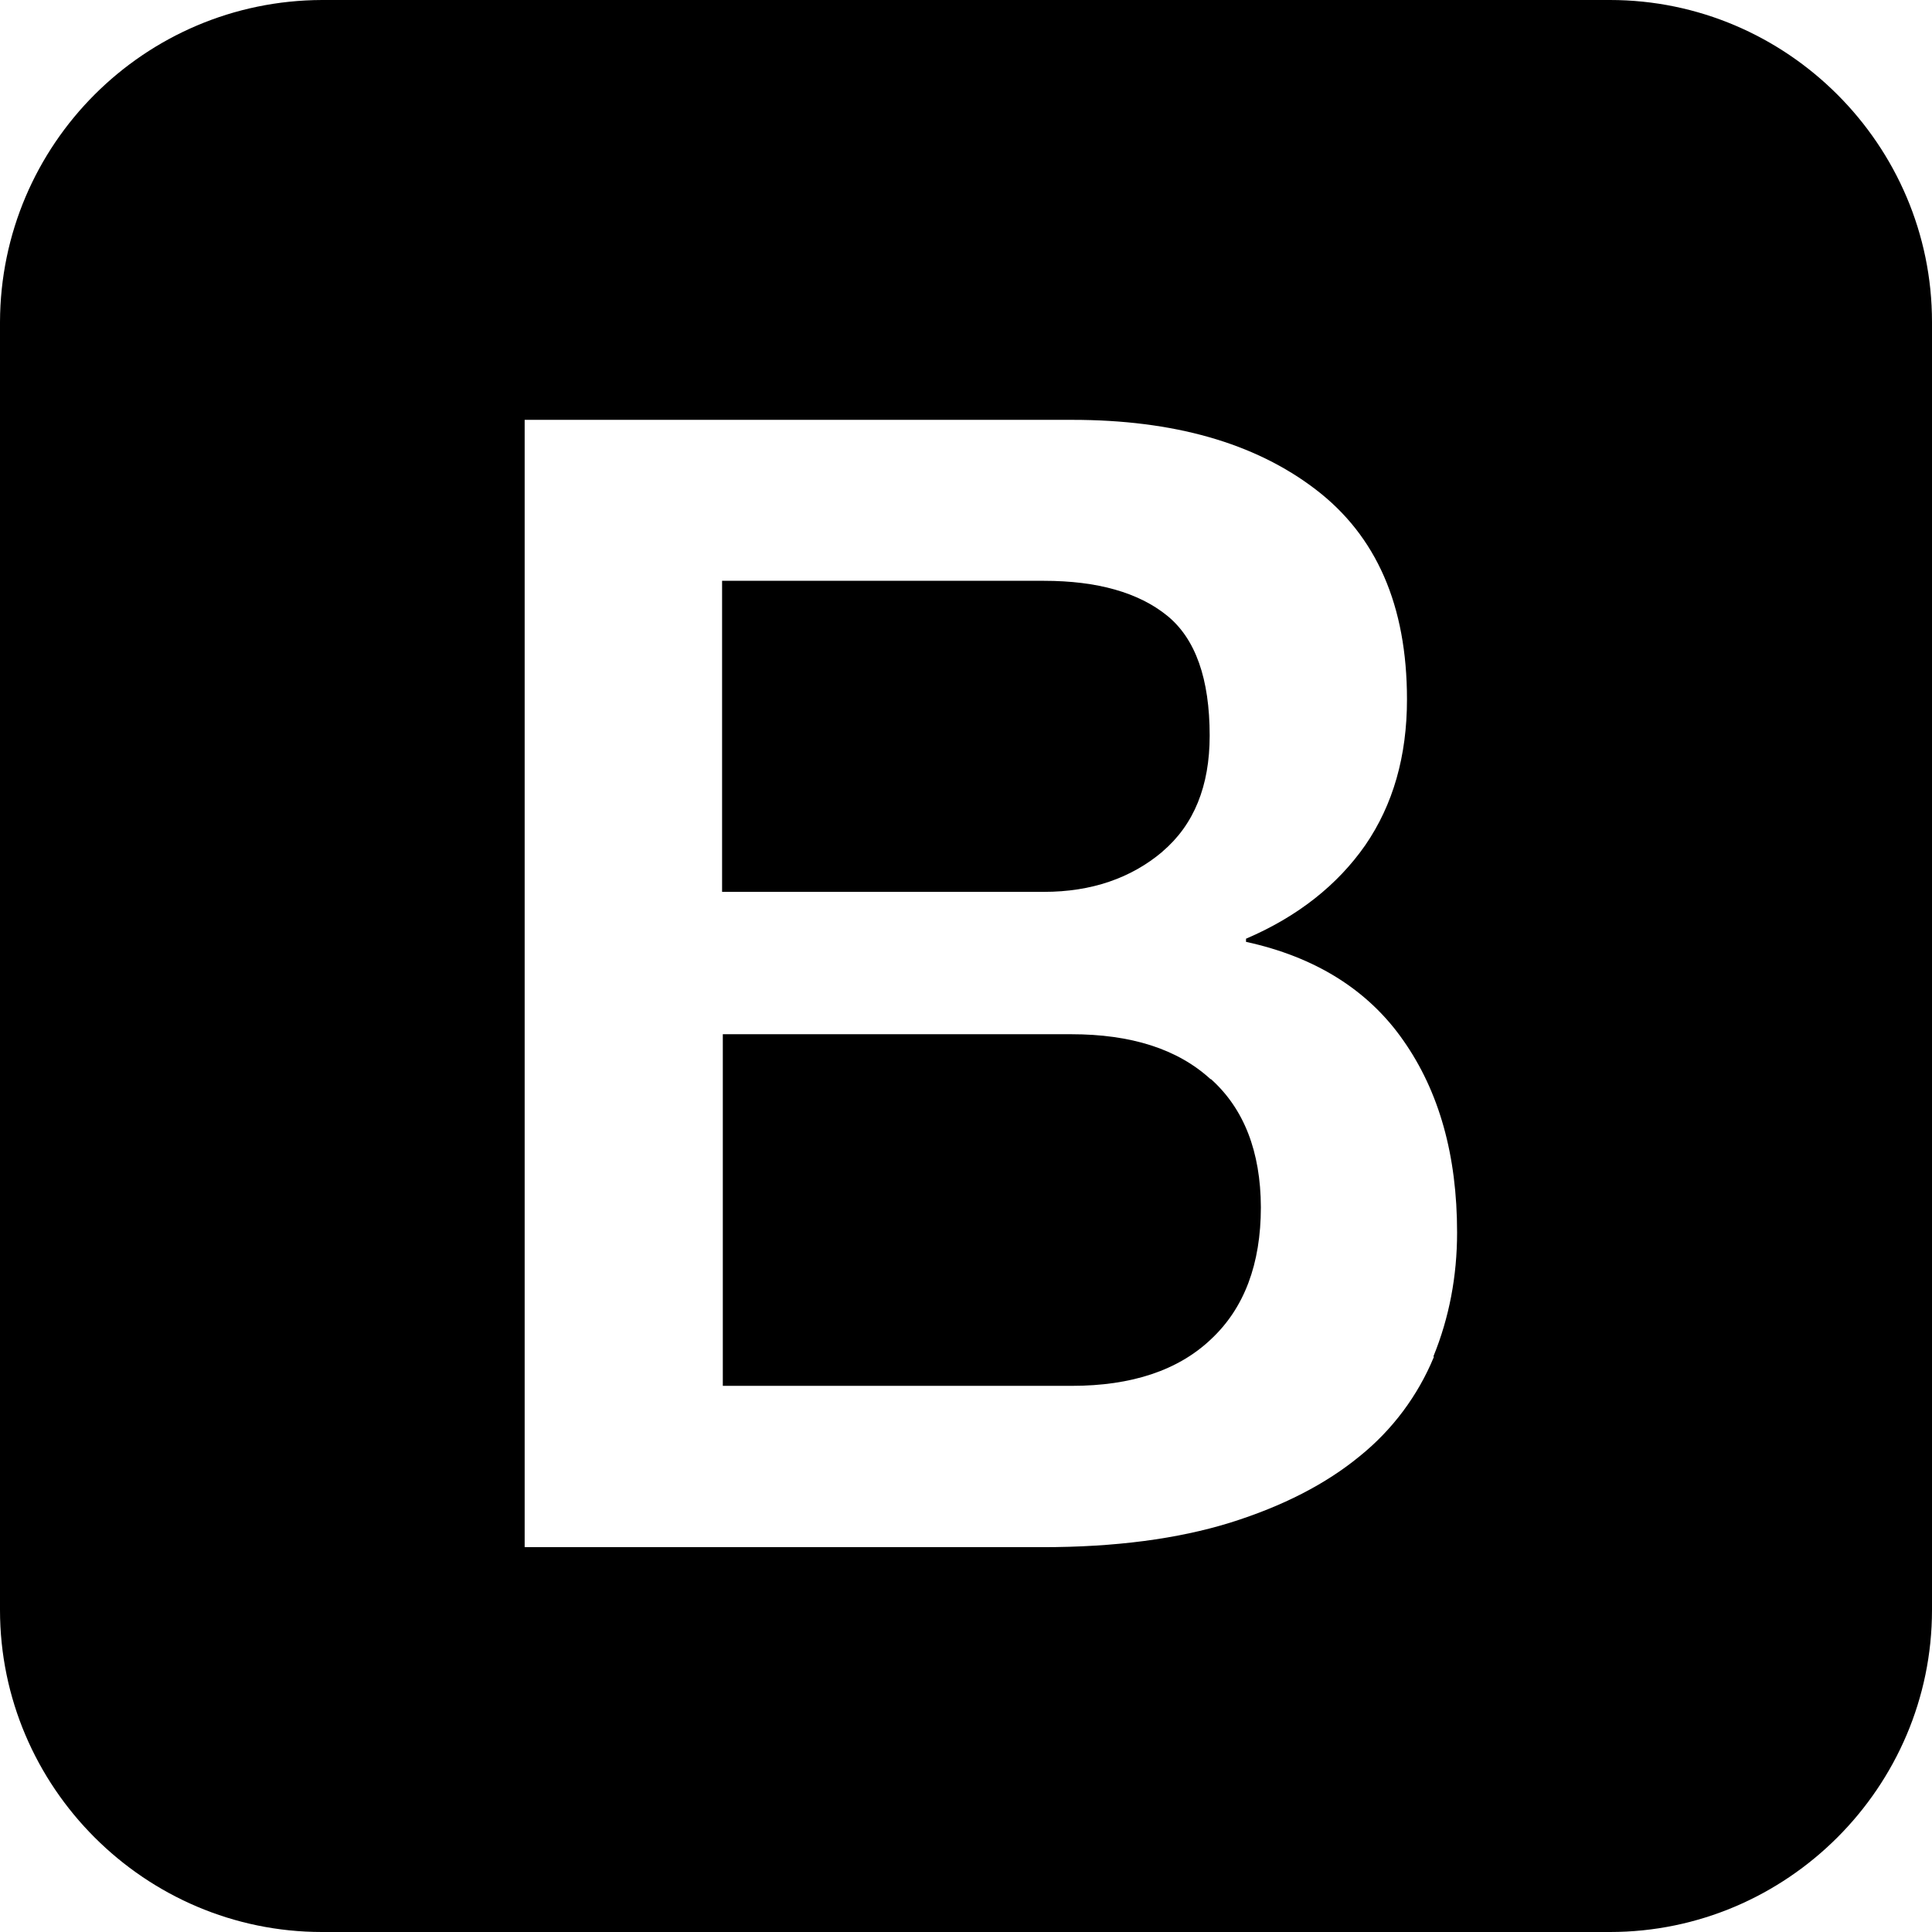
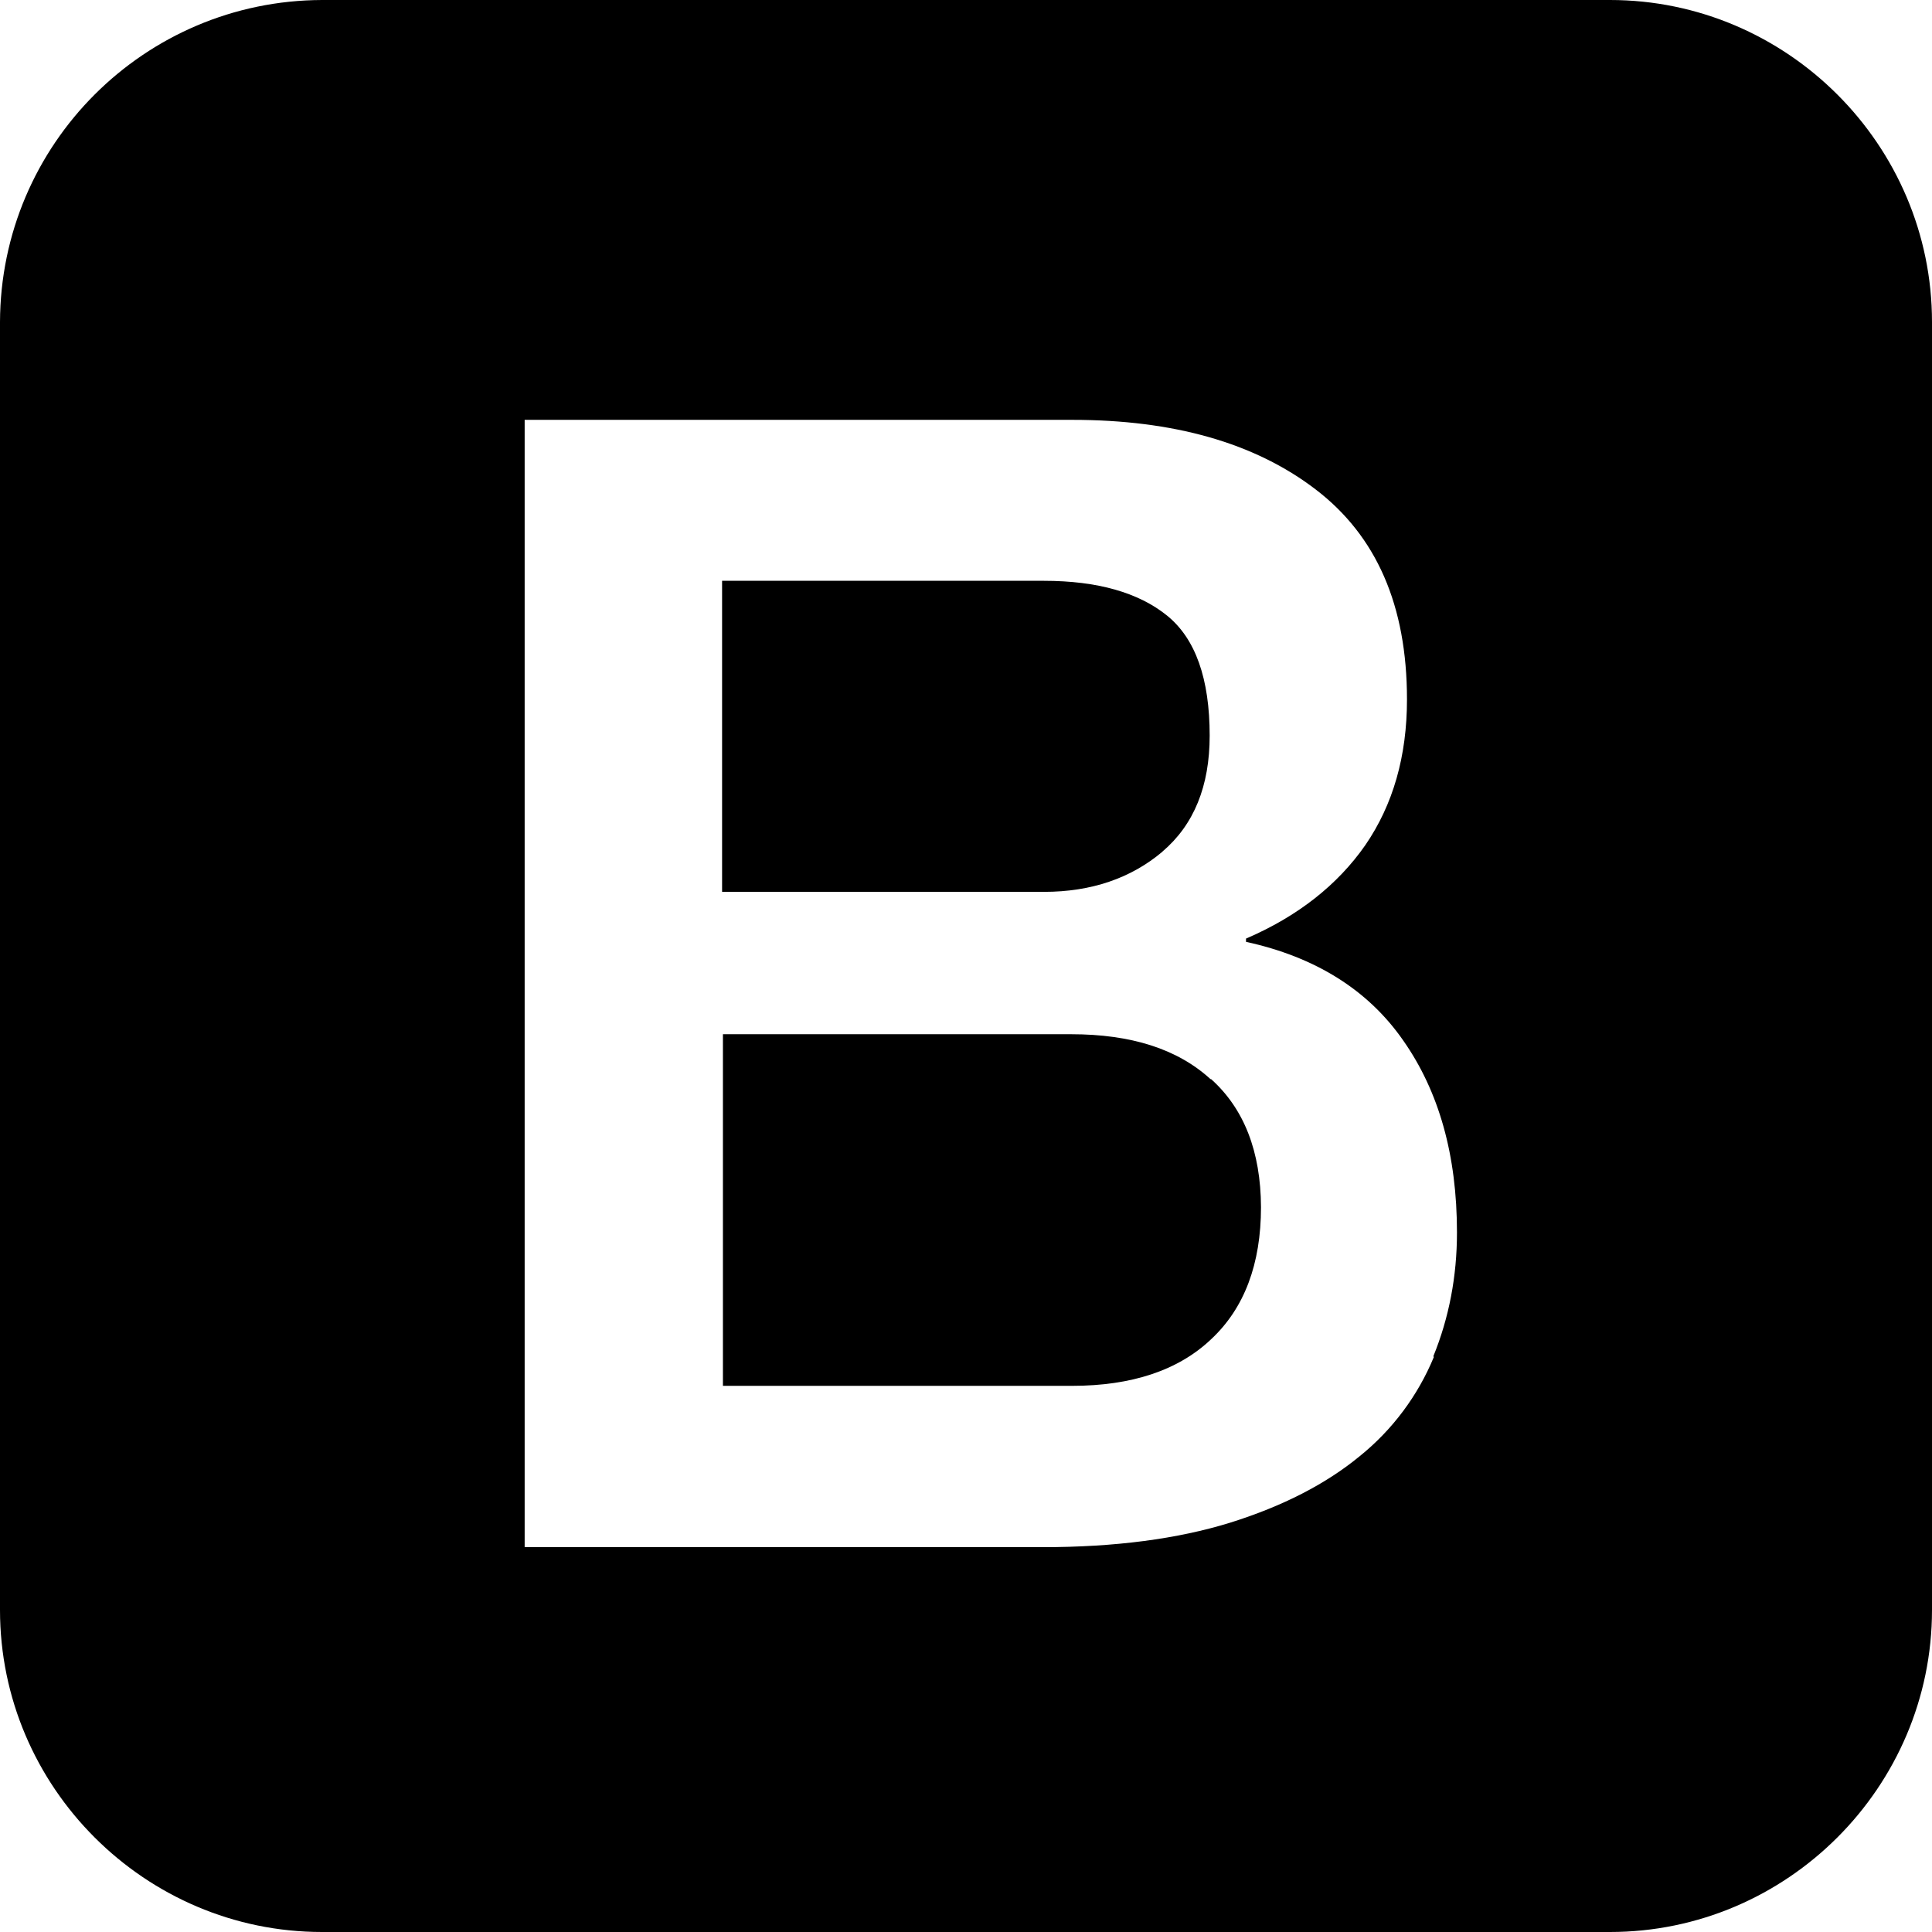
<svg xmlns="http://www.w3.org/2000/svg" viewBox="0 0 16 16">
-   <path d="M13.333 0H2.667A2.675 2.675 0 0 0 0 2.667v10.666C0 14.8 1.2 16 2.667 16h10.666C14.8 16 16 14.8 16 13.333V2.667C16 1.2 14.8 0 13.333 0zm-1.458 11.237a2.07 2.07 0 0 1-.615.823c-.28.23-.635.413-1.072.55-.436.135-.954.203-1.555.203H4.345V3.477H8.88c.838 0 1.51.19 2.014.575.505.385.758.962.758 1.74 0 .47-.115.872-.345 1.207-.23.33-.56.592-.988.775V7.8c.57.124 1.01.396 1.303.817.296.422.445.95.445 1.59 0 .364-.066.707-.196 1.026zm-1.85-2.3c-.273-.25-.658-.372-1.154-.372H5.986v2.912h2.89c.495 0 .882-.128 1.154-.387.274-.256.412-.622.412-1.093-.002-.46-.14-.815-.413-1.06zm-.4-1.883c.263-.223.393-.544.393-.962 0-.47-.117-.803-.353-.994-.235-.19-.575-.288-1.02-.288H5.98v2.576h2.666c.392 0 .72-.113.98-.332z" />
+   <path d="M13.333 0H2.667A2.675 2.675 0 0 0 0 2.667v10.666C0 14.8 1.2 16 2.667 16h10.666C14.8 16 16 14.8 16 13.333V2.667C16 1.2 14.8 0 13.333 0zm-1.458 11.237a2.07 2.07 0 0 1-.615.823c-.28.23-.635.413-1.072.55-.436.135-.954.203-1.555.203H4.345V3.477H8.88c.838 0 1.51.19 2.014.575.505.385.758.962.758 1.74 0 .47-.115.872-.345 1.207-.23.33-.56.59-.988.774V7.8c.57.124 1.01.396 1.302.817.296.422.445.95.445 1.59 0 .364-.066.707-.196 1.026zm-1.85-2.3c-.273-.25-.658-.372-1.154-.372H5.987v2.912h2.89c.495 0 .882-.128 1.154-.387.274-.256.412-.622.412-1.093-.002-.46-.14-.815-.413-1.06zm-.4-1.883c.263-.223.393-.544.393-.962 0-.47-.117-.803-.353-.994-.235-.19-.575-.288-1.02-.288H5.98v2.576h2.666c.392 0 .72-.113.98-.332z" />
</svg>
